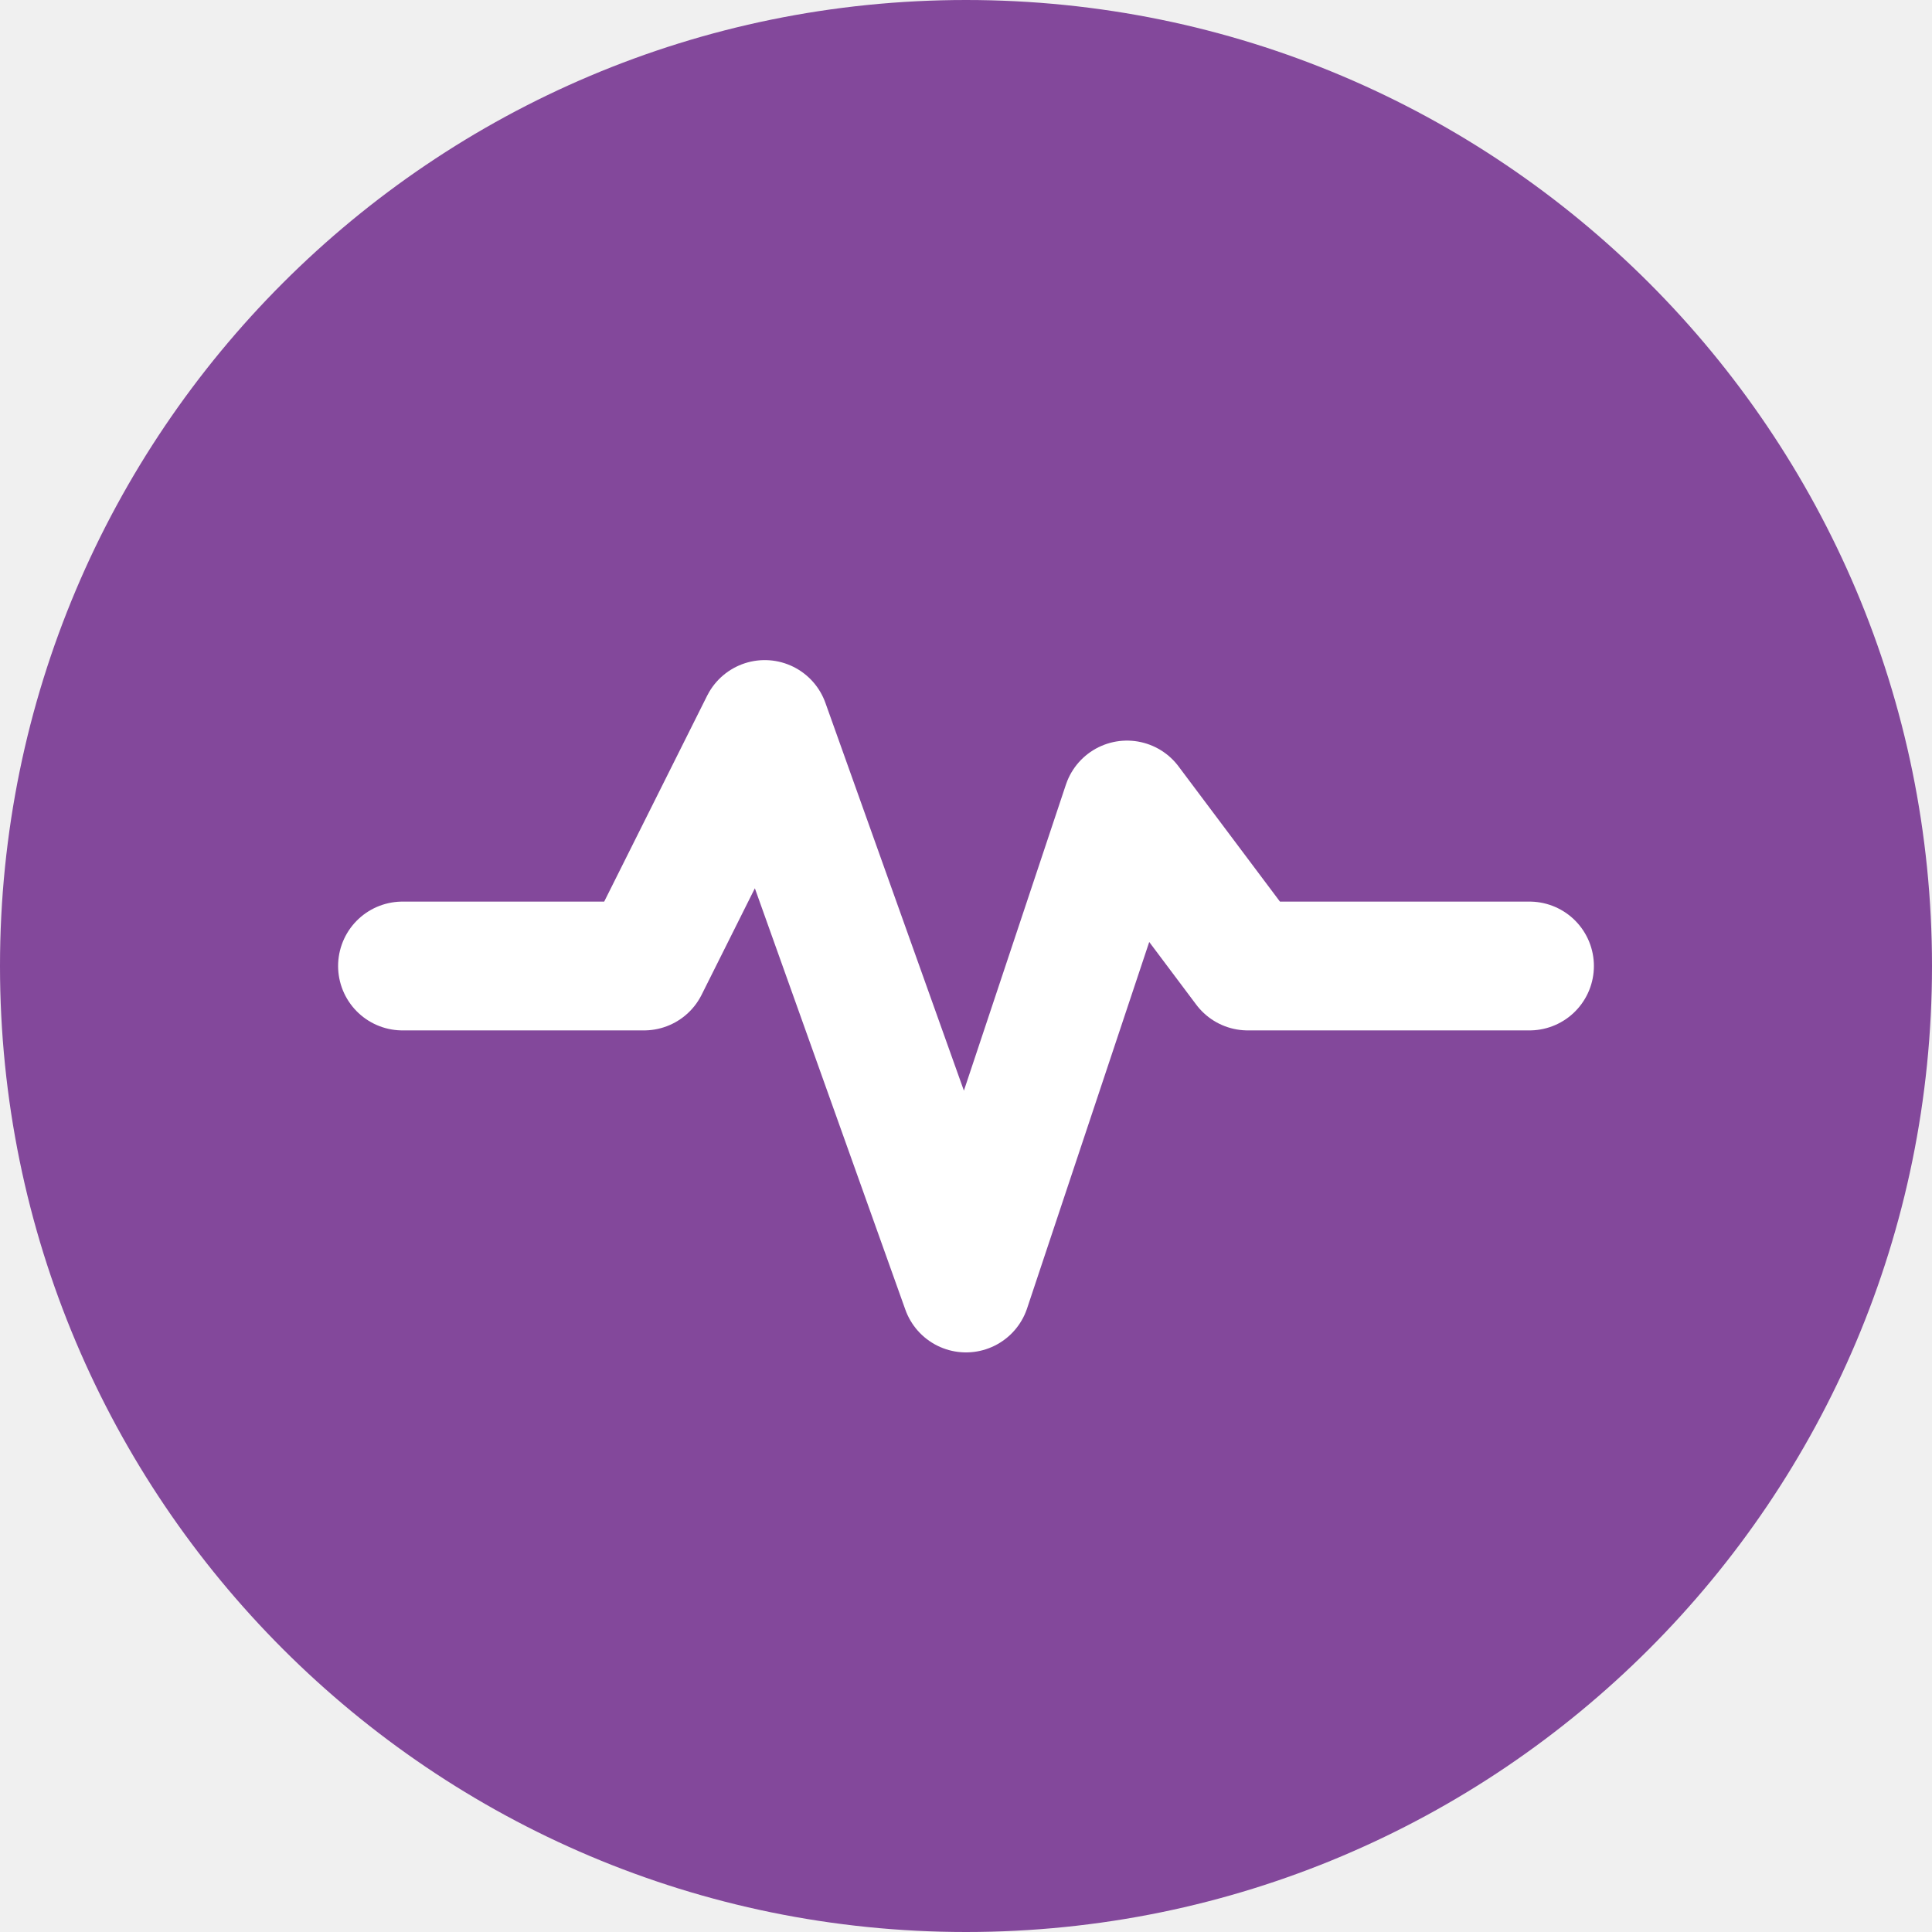
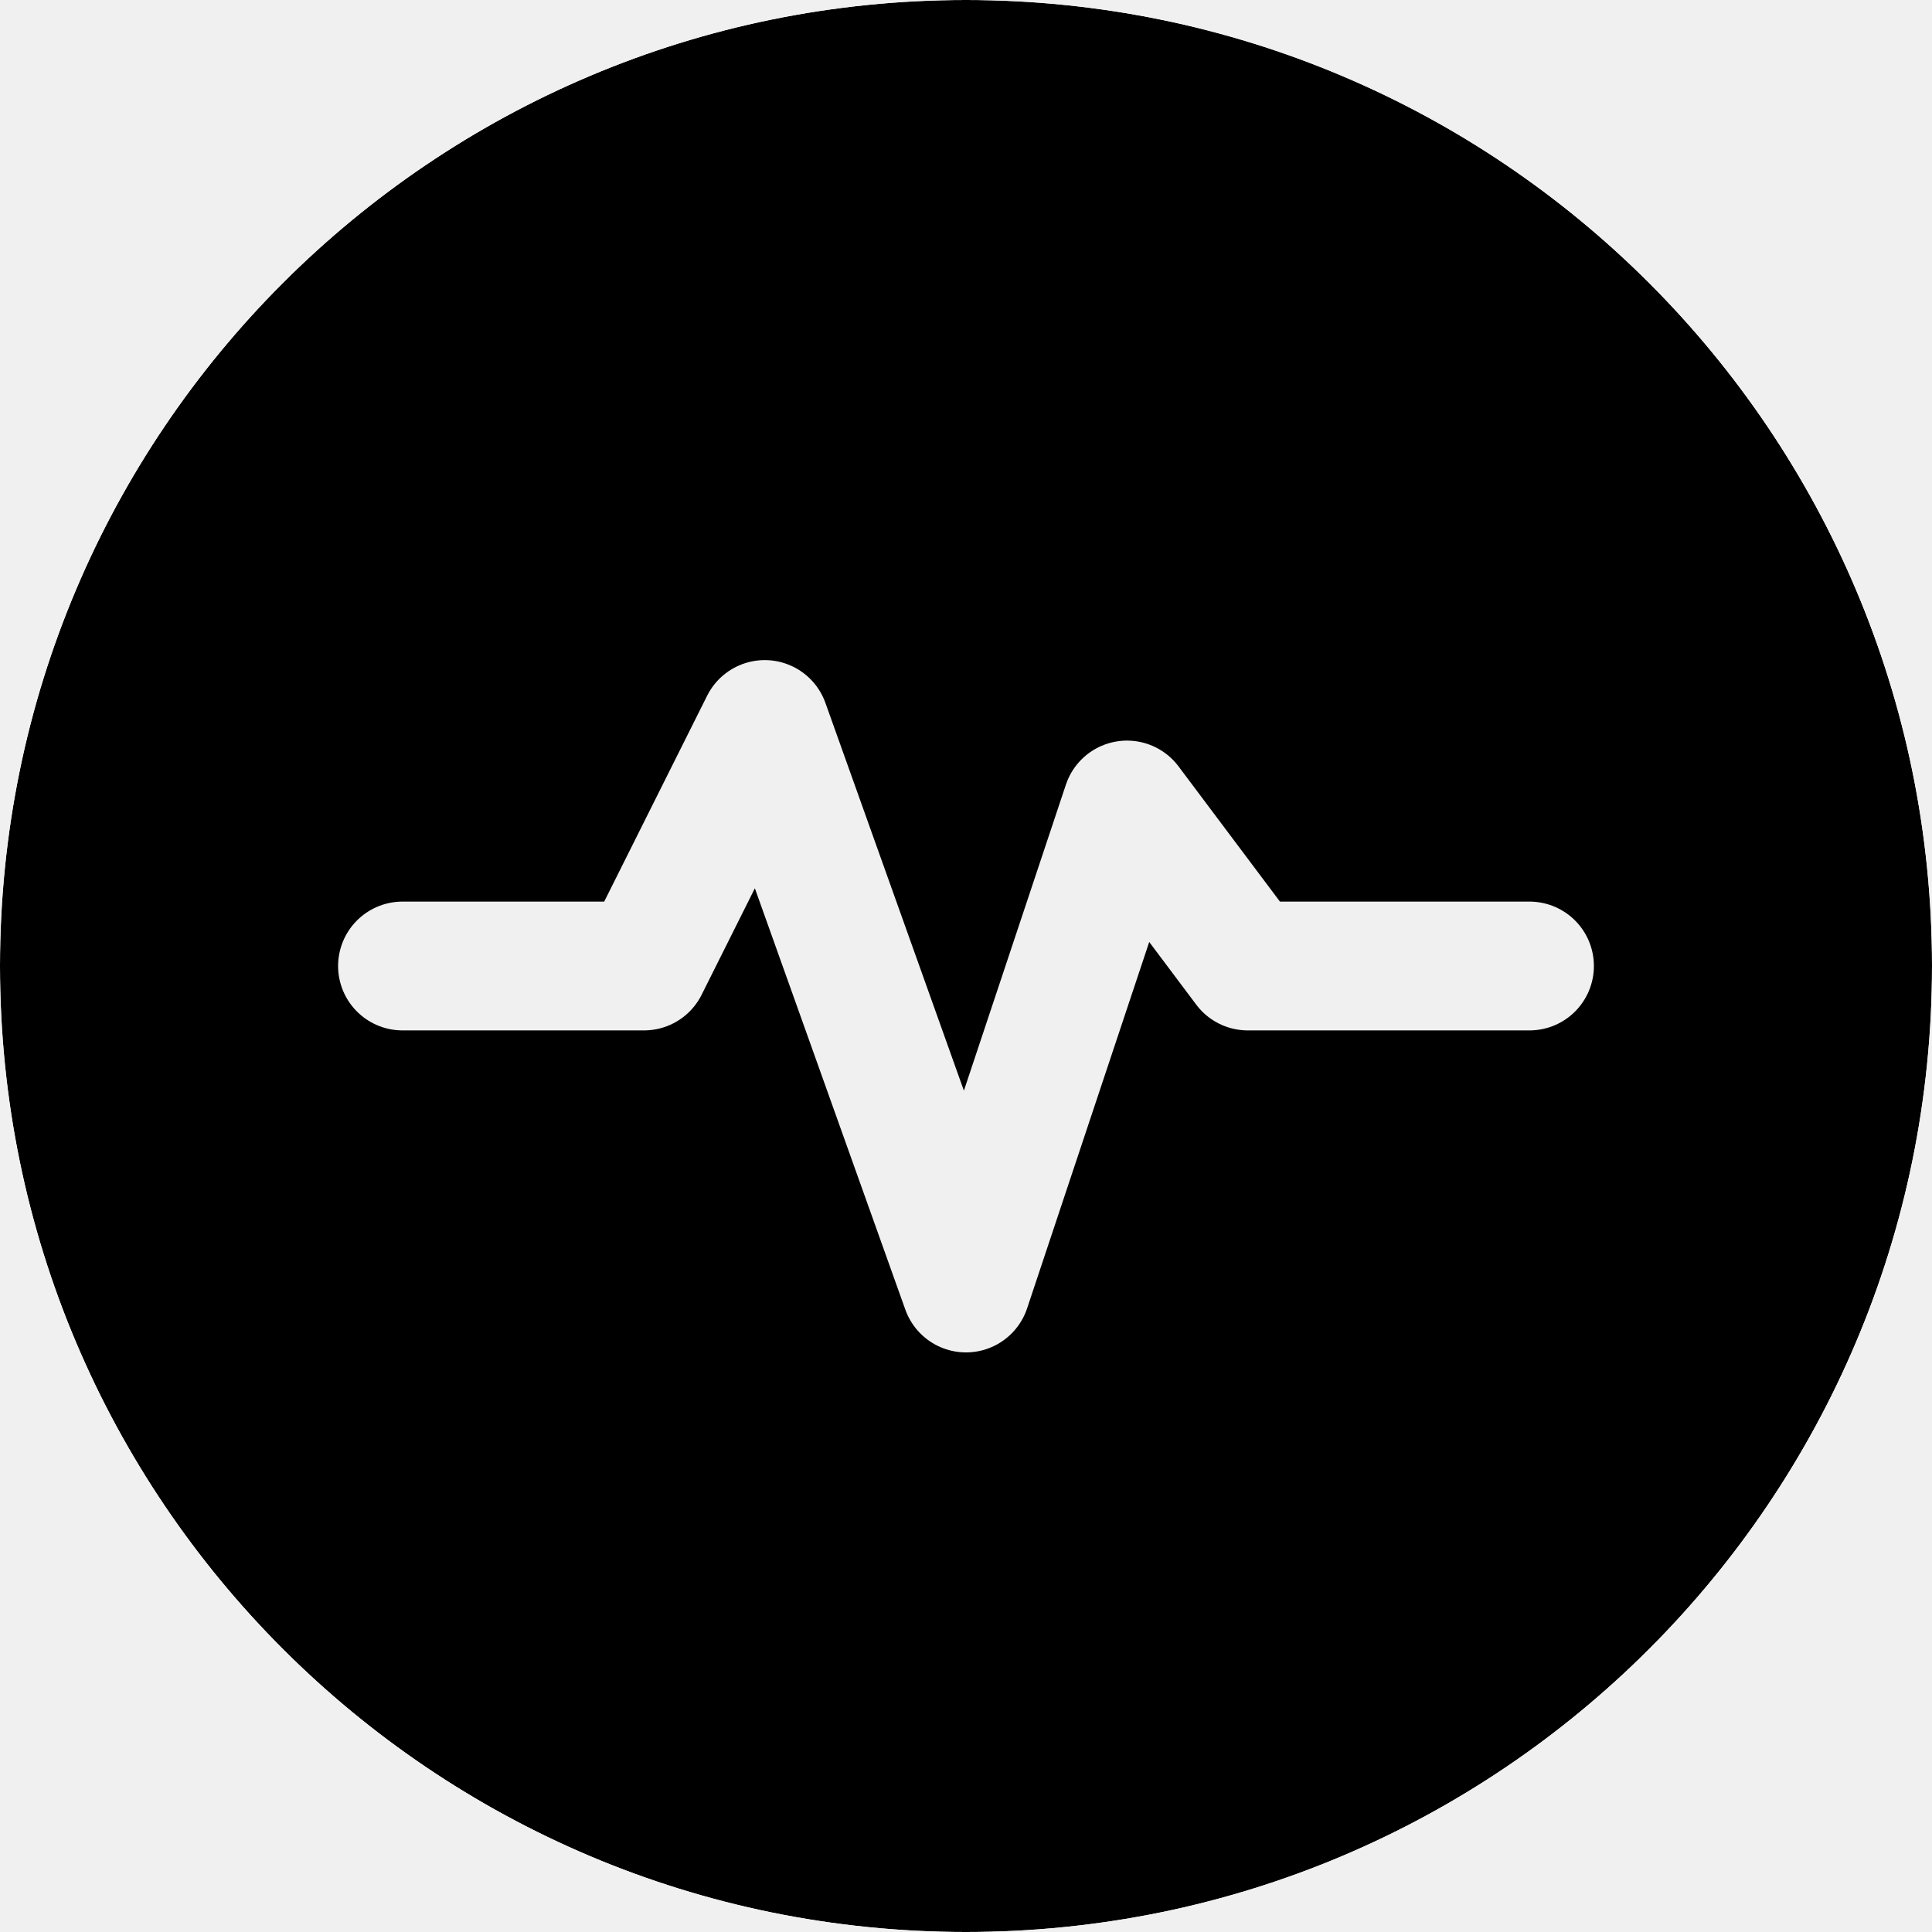
<svg xmlns="http://www.w3.org/2000/svg" viewBox="0 0 24 24" width="24" height="24">
-   <circle cx="12" cy="12" r="12" fill="#83489B" />
-   <path d="M5 12H8L9.5 9L12 16L14 10L15.5 12H19" fill="none" stroke="#FFFFFF" stroke-width="1.6" stroke-linecap="round" stroke-linejoin="round" />
+   <defs>
+     <mask id="heartbeat-mask">
+       <circle cx="12" cy="12" r="12" fill="#FFFFFF" />
+       <path d="M5 12H8L9.5 9L12 16L14 10L15.5 12H19" fill="none" stroke="#000000" stroke-width="1.6" stroke-linecap="round" stroke-linejoin="round" />
+     </mask>
+   </defs>
+   <circle cx="12" cy="12" r="12" fill="#000000" mask="url(#heartbeat-mask)" />
</svg>
